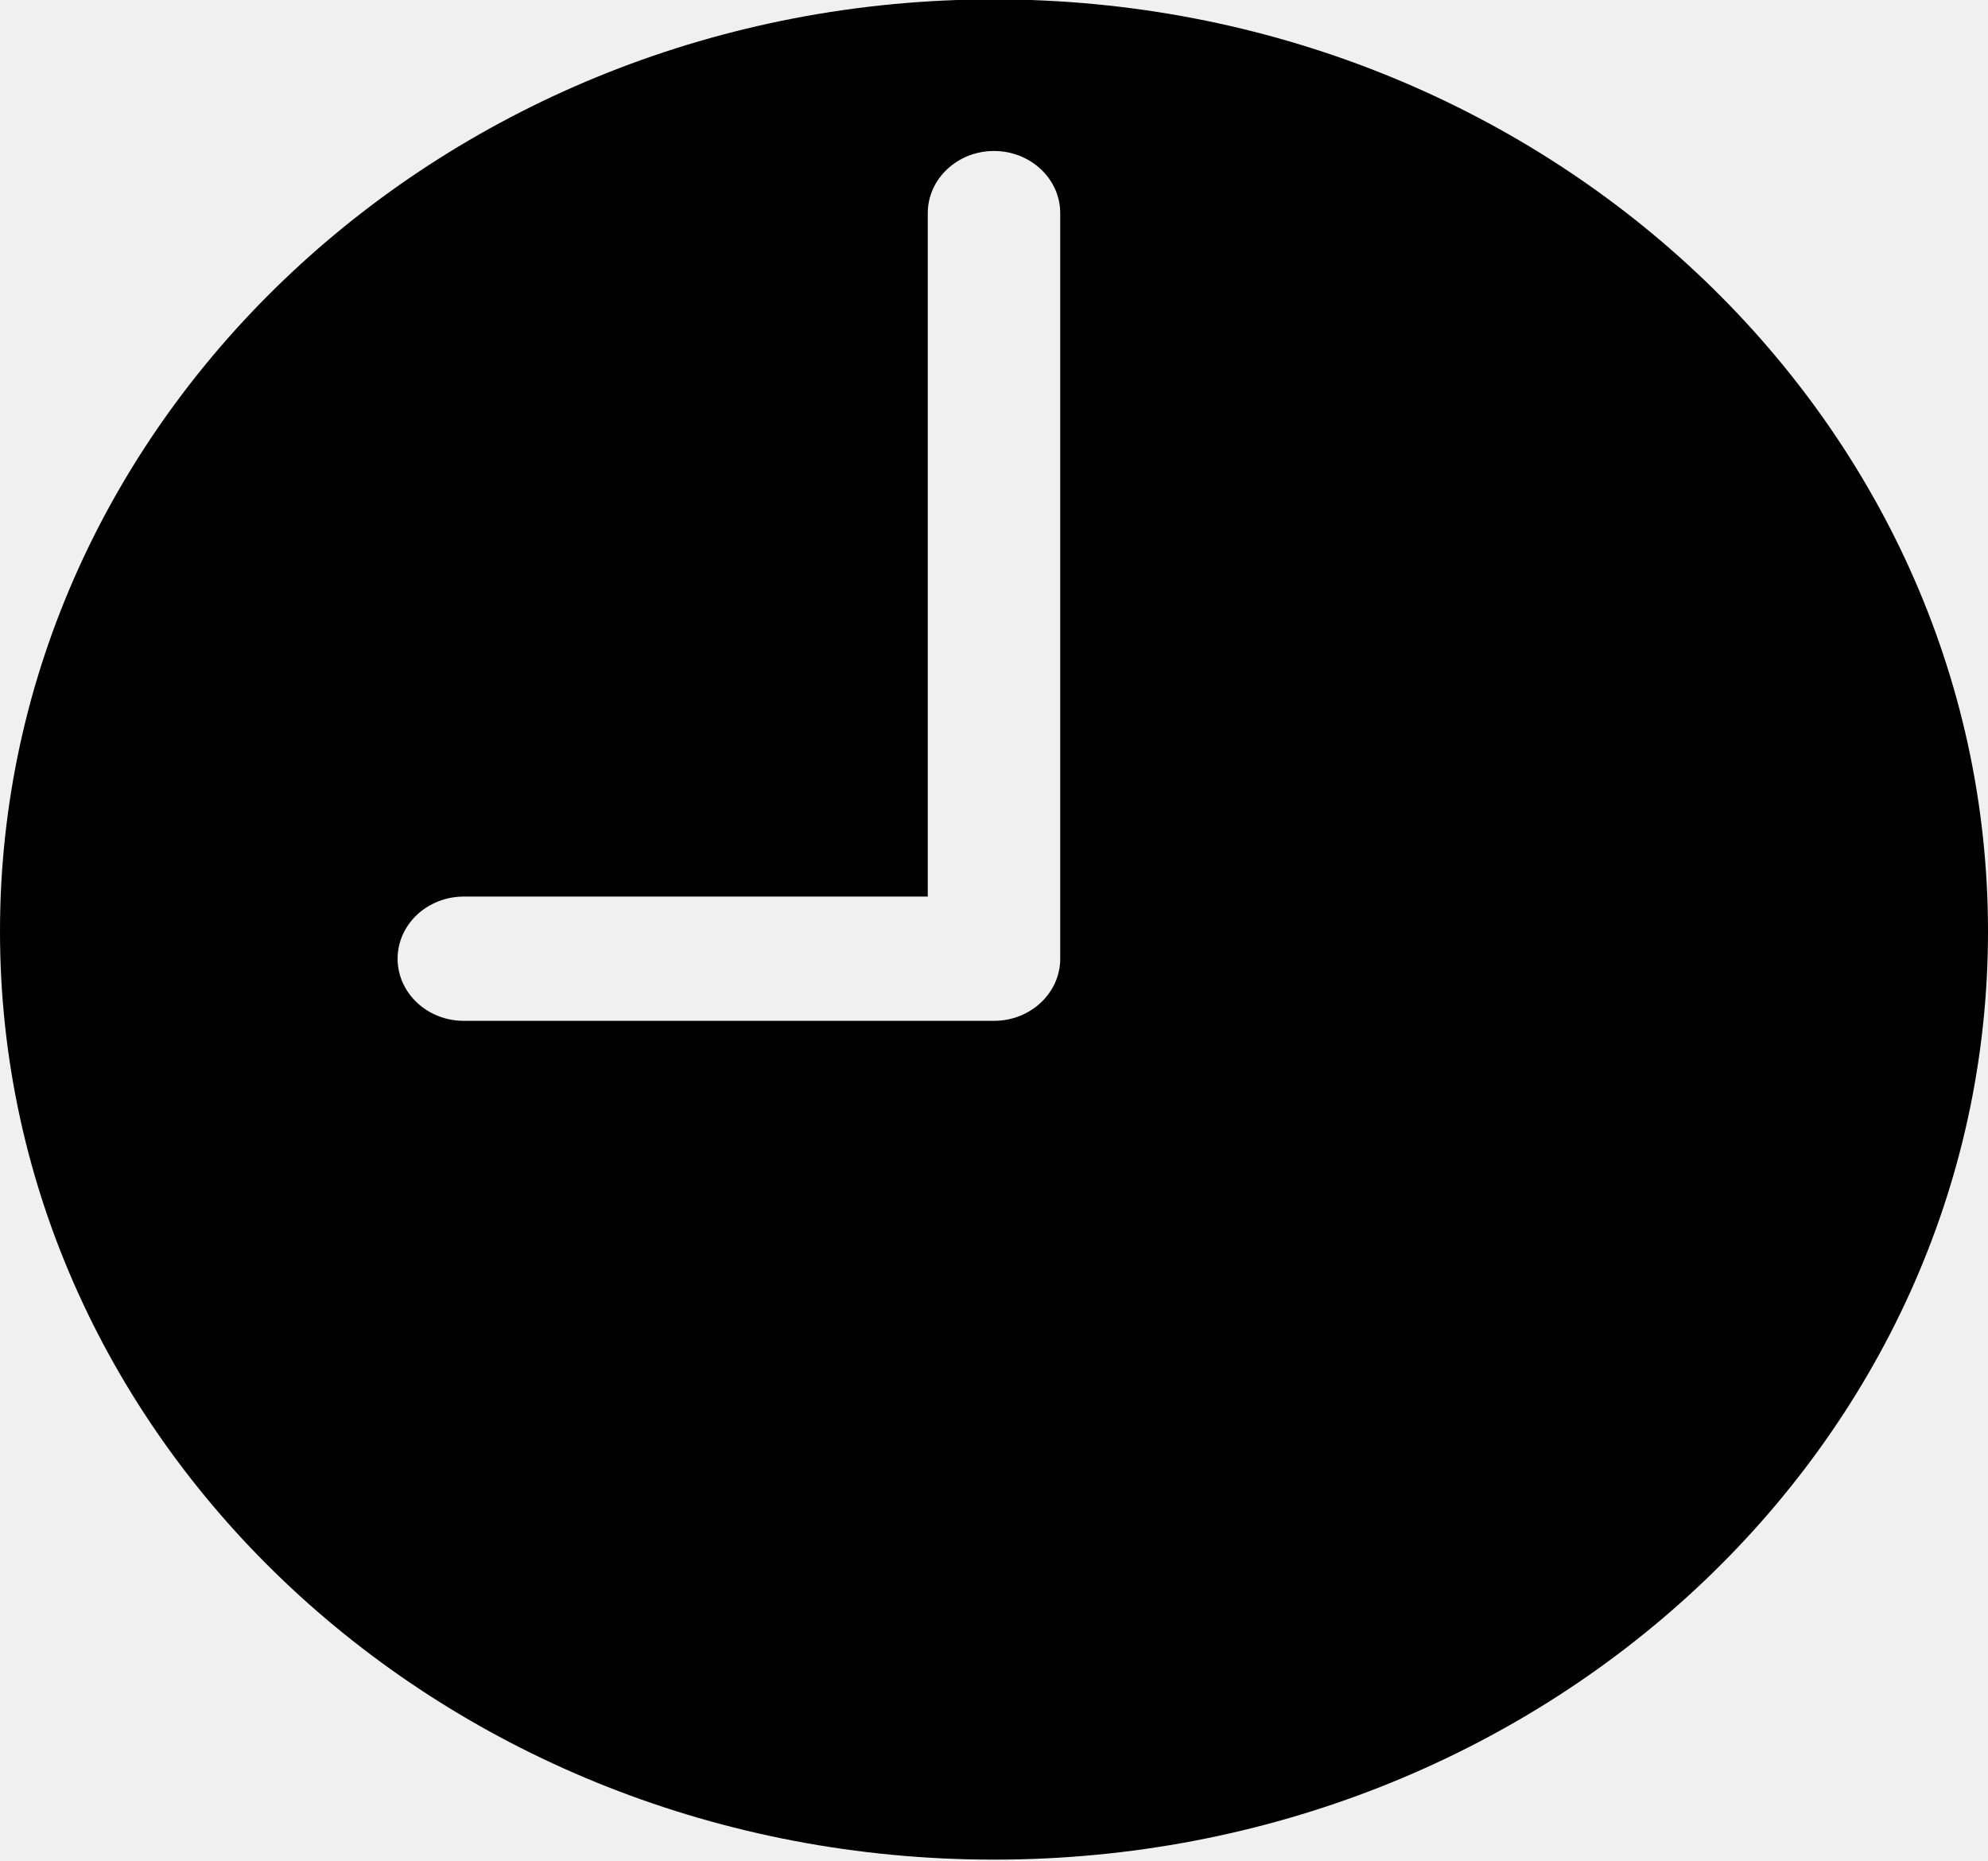
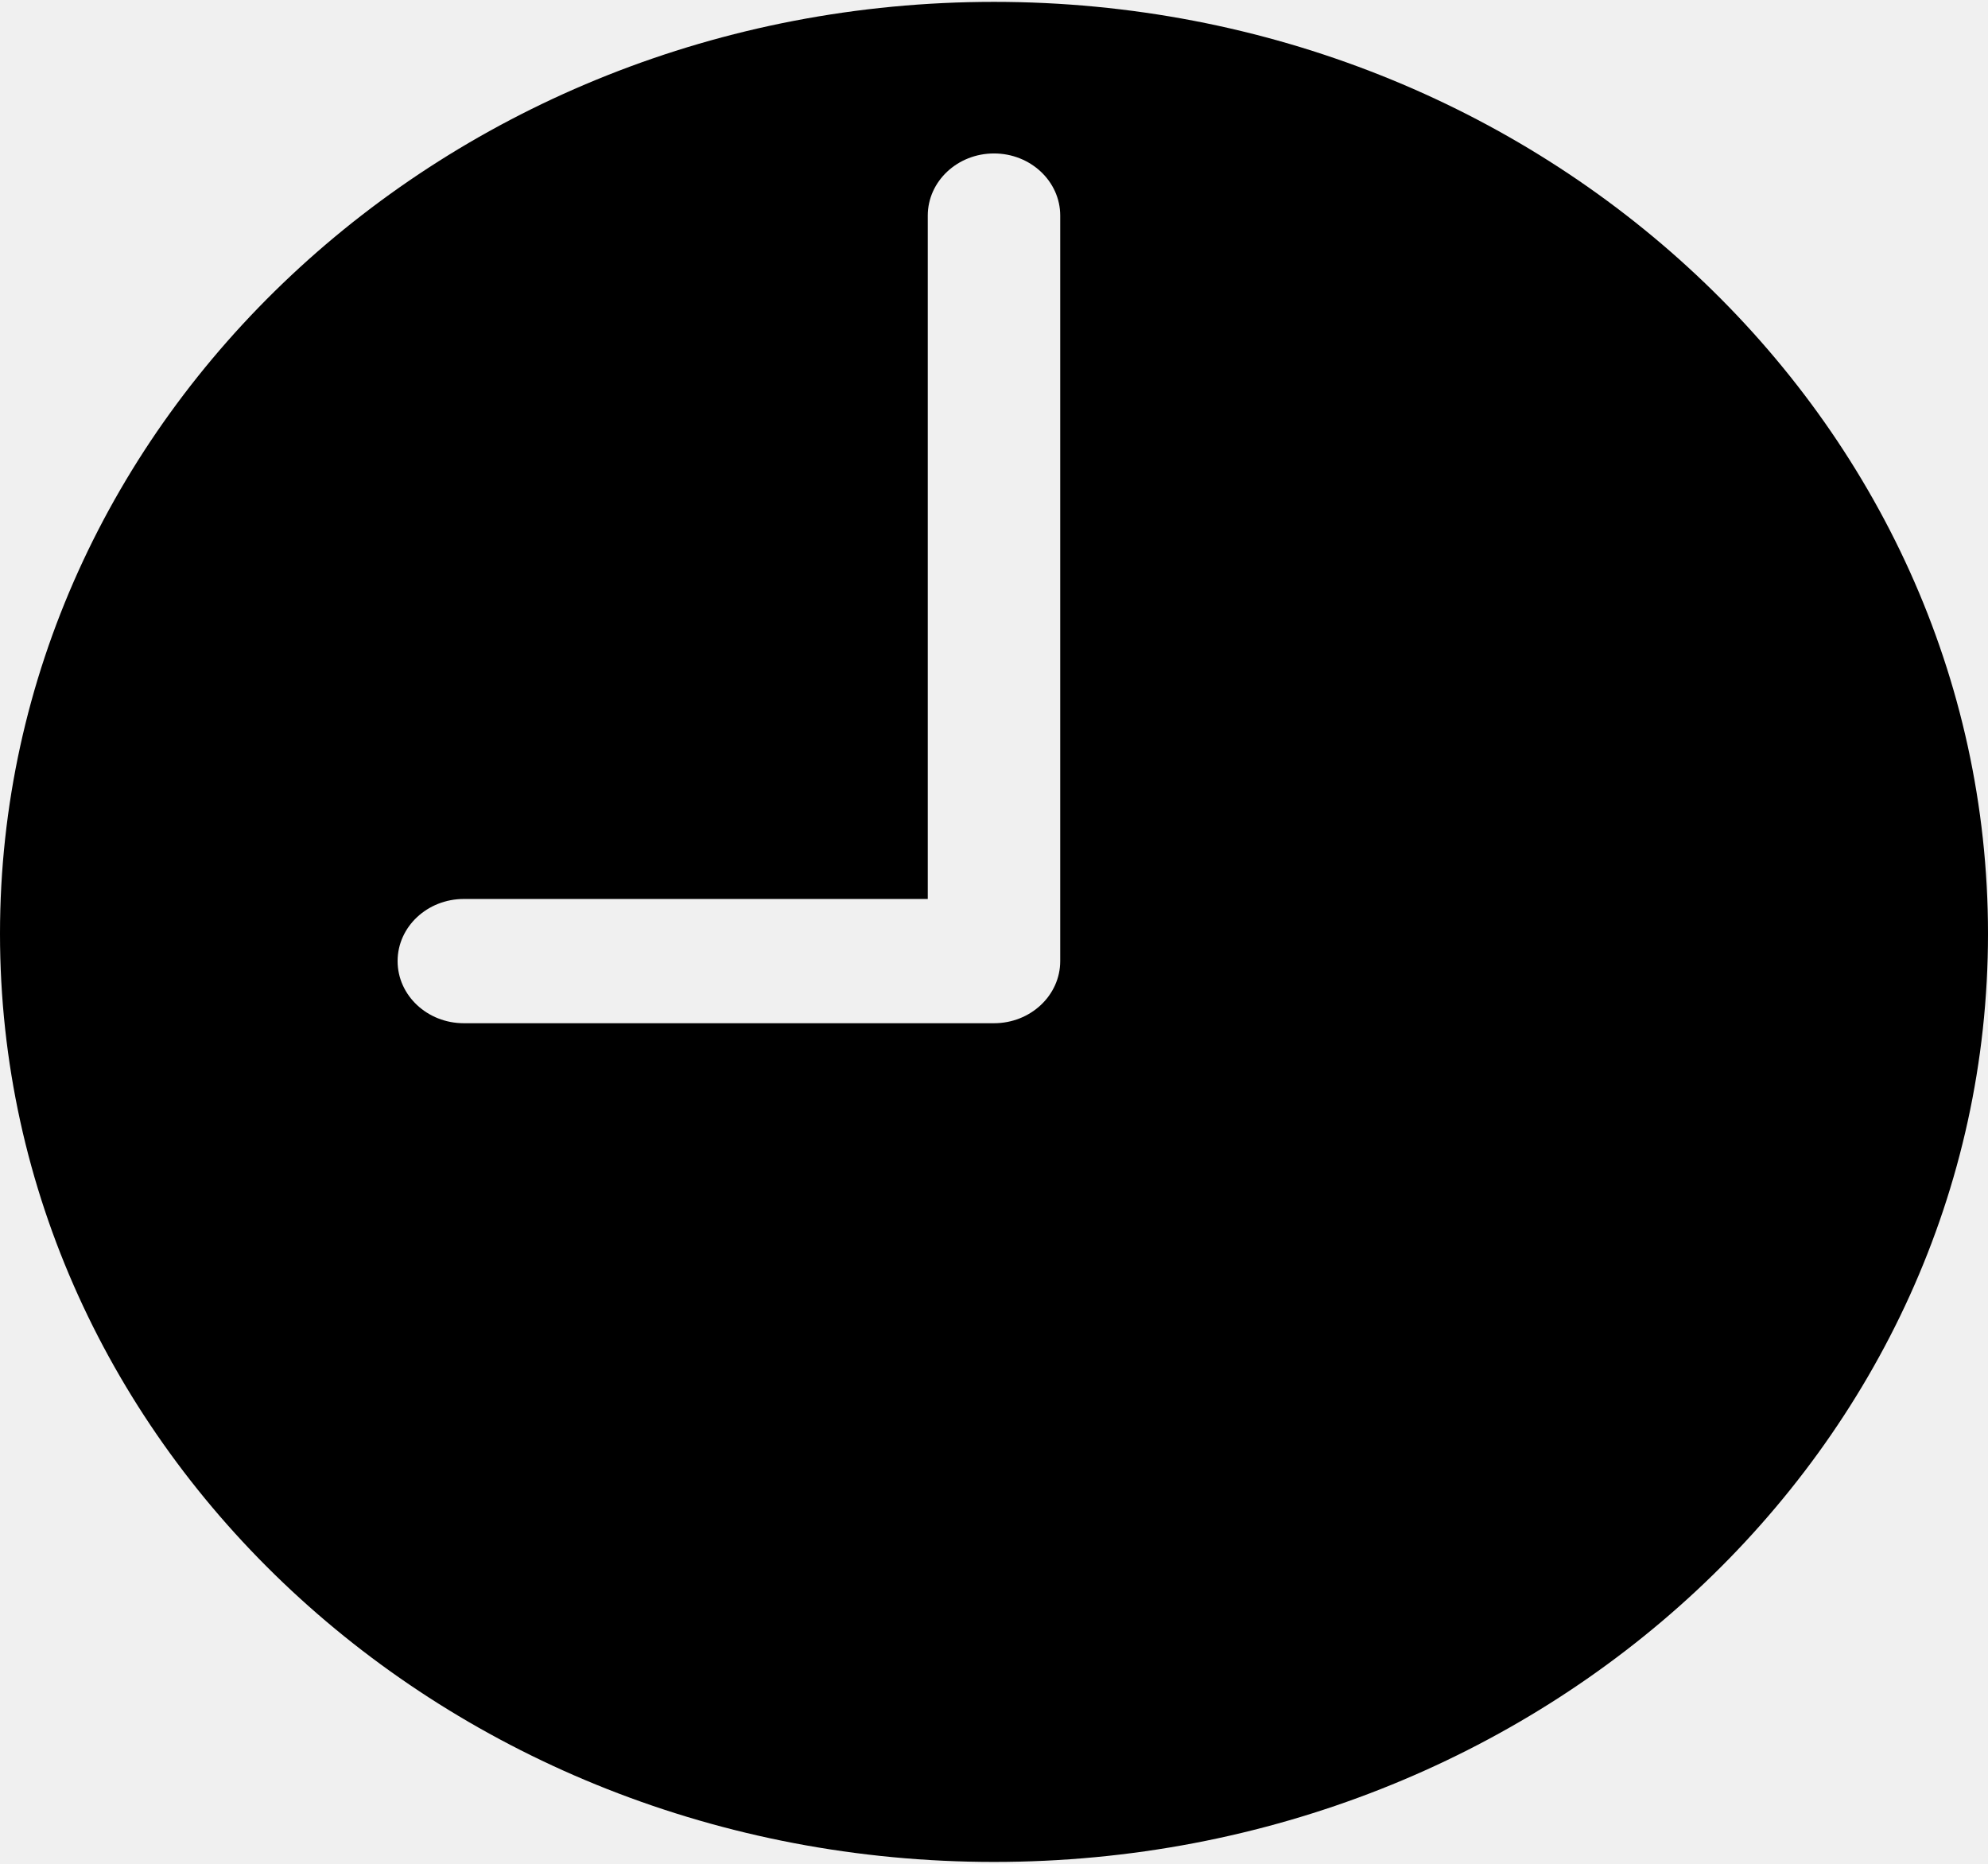
- <svg xmlns="http://www.w3.org/2000/svg" viewBox="0 0.02 16 14.97">
-   <path d="M8 0.015C3.589 0.015 0 3.38 0 7.515C0 11.651 3.589 14.985 8 14.985C12.411 14.985 16 11.651 16 7.515C16 3.38 12.411 0.015 8 0.015ZM8.533 7.735C8.533 8.011 8.294 8.235 8 8.235H3.733C3.439 8.235 3.2 8.011 3.2 7.735C3.2 7.459 3.439 7.235 3.733 7.235H7.467V1.735C7.467 1.459 7.706 1.235 8 1.235C8.294 1.235 8.533 1.459 8.533 1.735V7.735Z" />
+ <svg xmlns="http://www.w3.org/2000/svg" width="16" height="15" viewBox="0 0 16 15" fill="none">
+   <g clip-path="url(#clip0_314_2196)">
+     <path d="M8 0.015C3.589 0.015 0 3.38 0 7.515C0 11.651 3.589 14.985 8 14.985C12.411 14.985 16 11.651 16 7.515C16 3.38 12.411 0.015 8 0.015ZM8.533 7.735C8.533 8.011 8.294 8.235 8 8.235H3.733C3.439 8.235 3.2 8.011 3.2 7.735C3.2 7.459 3.439 7.235 3.733 7.235H7.467V1.735C7.467 1.459 7.706 1.235 8 1.235C8.294 1.235 8.533 1.459 8.533 1.735V7.735Z" fill="black" />
+   </g>
  <defs>
-     <linearGradient id="paint0_linear_273_1826" x1="0" y1="7.5" x2="16" y2="7.5" gradientUnits="userSpaceOnUse">
-       <stop stop-color="#854E2C" />
-       <stop offset="1" stop-color="#AB4B10" />
-     </linearGradient>
+     <clipPath id="clip0_314_2196">
+       <rect width="16" height="15" fill="white" />
+     </clipPath>
  </defs>
</svg>
